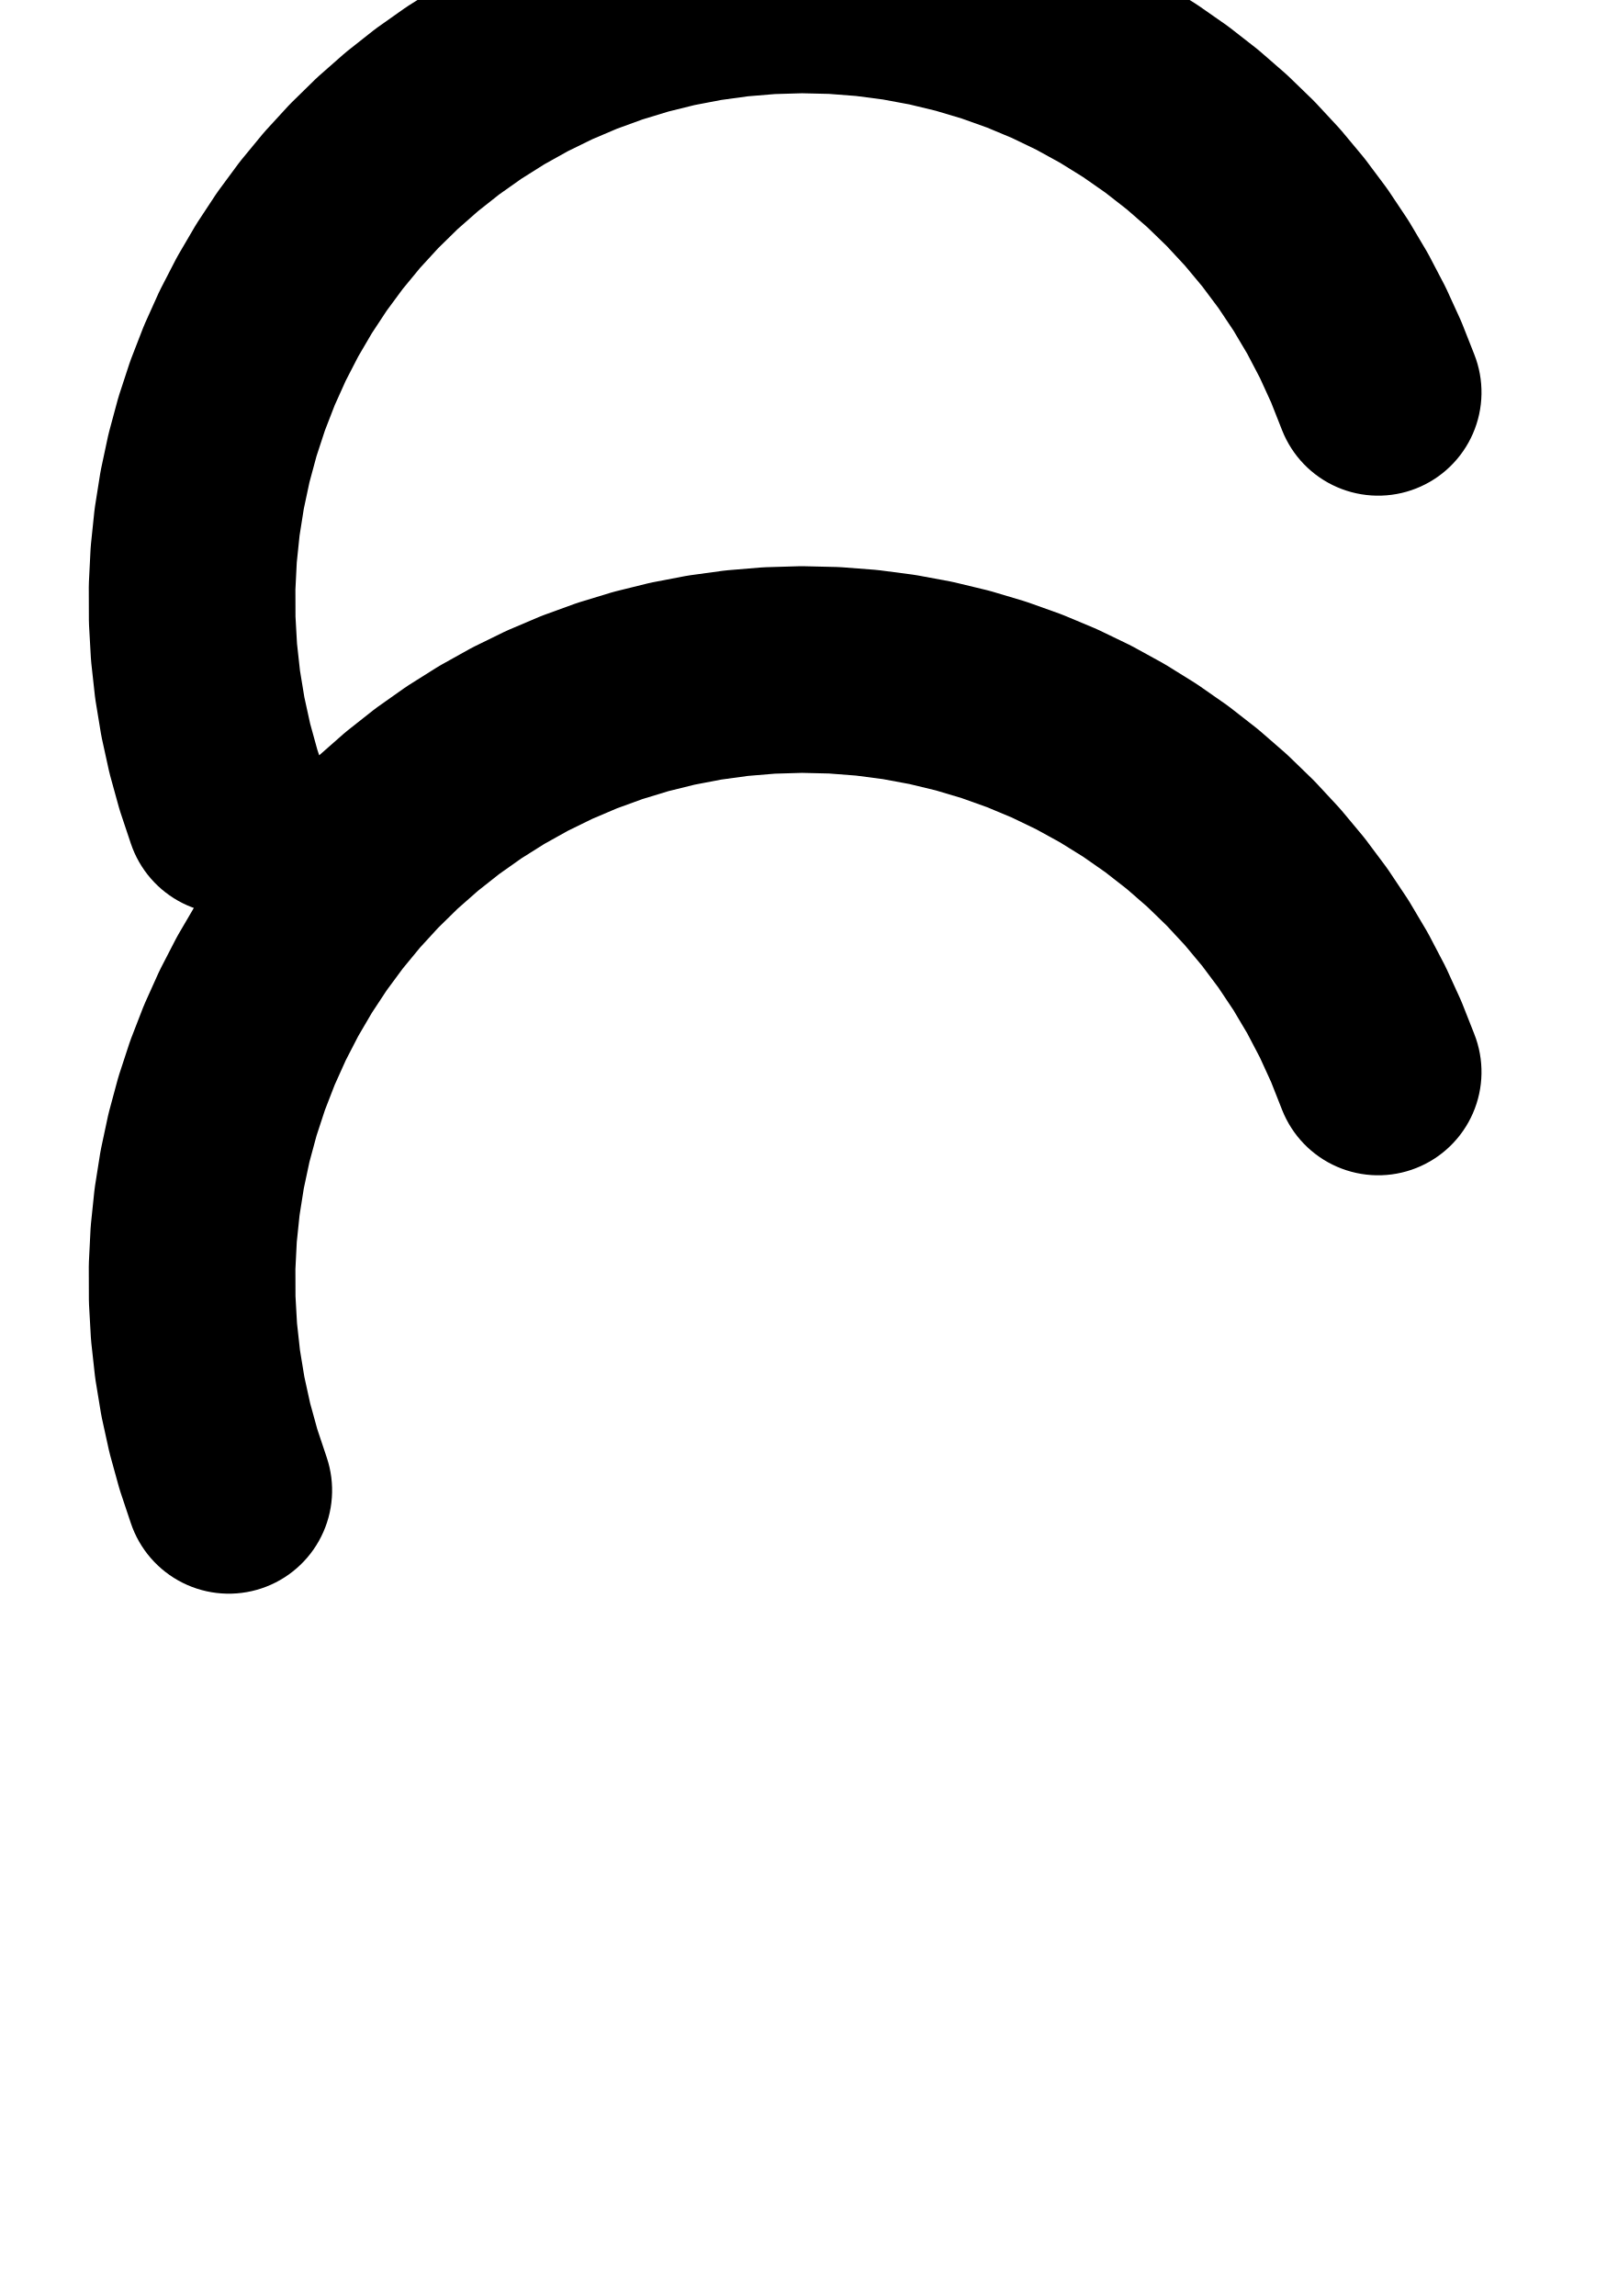
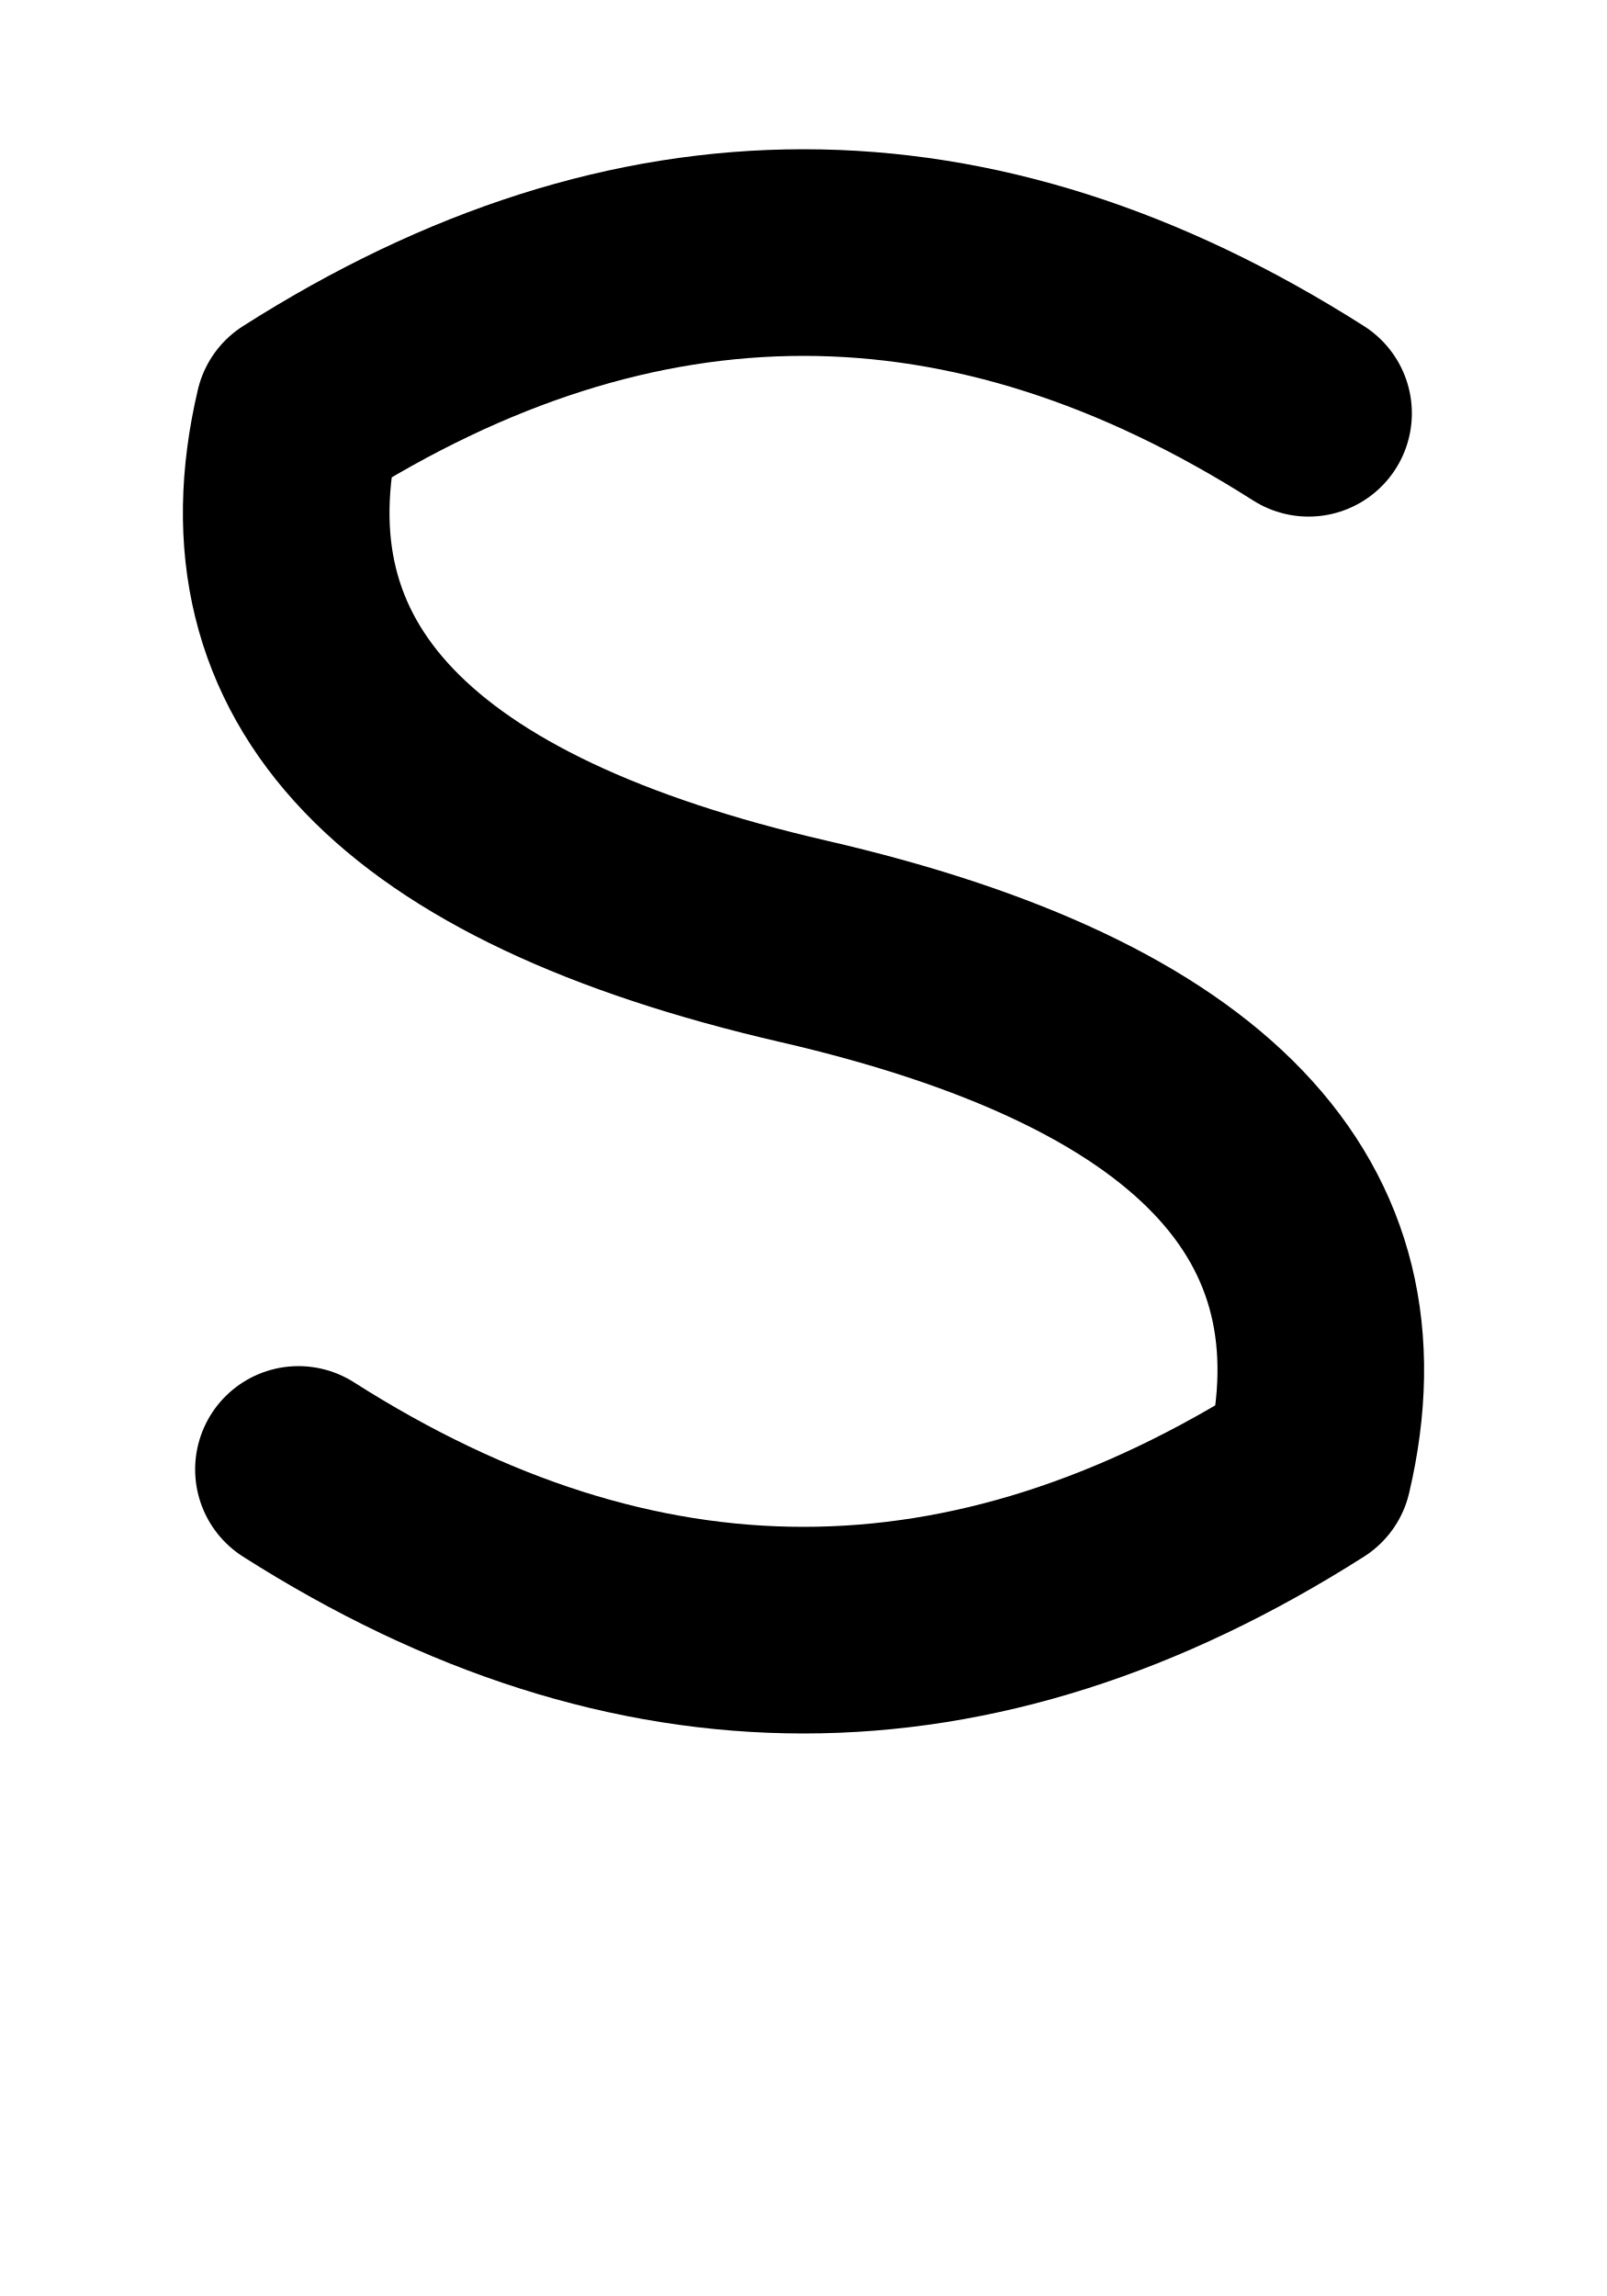
- <svg xmlns="http://www.w3.org/2000/svg" viewBox="0 0 700.000 1000.000">
-   <path d="M 548.806,460.599 L 543.340,450.156 L 537.327,440.019 L 530.782,430.216 L 523.725,420.775 L 516.175,411.724 L 508.155,403.087 L 499.686,394.889 L 490.792,387.154 L 481.500,379.903 L 471.835,373.156 L 461.824,366.934 L 451.497,361.253 L 440.882,356.130 L 430.009,351.579 L 418.910,347.614 L 407.615,344.244 L 396.156,341.481 L 384.567,339.331 L 372.880,337.801 L 361.129,336.896 L 349.345,336.617 L 337.564,336.966 L 325.817,337.941 L 314.139,339.540 L 302.563,341.758 L 291.122,344.589 L 279.847,348.025 L 268.771,352.056 L 257.925,356.671 L 247.341,361.857 L 237.047,367.599 L 227.074,373.880 L 217.449,380.684 L 208.199,387.990 L 199.352,395.778 L 190.932,404.025 L 182.962,412.710 L 175.466,421.806 L 168.465,431.288 L 161.979,441.129 L 156.025,451.302 L 150.621,461.777 L 145.782,472.524 L 141.523,483.514 L 137.854,494.715 L 134.786,506.096 L 132.329,517.624 L 130.489,529.266 L 129.270,540.990 L 128.678,552.761 L 128.713,564.548 L 129.375,576.316 L 130.662,588.032 L 132.572,599.663 L 135.097,611.176 L 138.232,622.539 L 142.347,634.854 L 142.995,636.966 L 143.539,639.107 L 143.977,641.271 L 144.309,643.455 L 144.533,645.652 L 144.648,647.858 L 144.656,650.067 L 144.555,652.273 L 144.346,654.472 L 144.029,656.658 L 143.605,658.826 L 143.076,660.970 L 142.442,663.086 L 141.705,665.168 L 140.867,667.211 L 139.929,669.211 L 138.894,671.162 L 137.765,673.061 L 136.544,674.901 L 135.235,676.680 L 133.839,678.392 L 132.362,680.033 L 130.805,681.600 L 129.173,683.089 L 127.471,684.496 L 125.701,685.818 L 123.869,687.051 L 121.978,688.193 L 120.034,689.241 L 118.040,690.192 L 116.003,691.044 L 113.926,691.795 L 111.814,692.443 L 109.674,692.987 L 107.509,693.425 L 105.325,693.757 L 103.128,693.981 L 100.922,694.097 L 98.713,694.104 L 96.507,694.003 L 94.308,693.794 L 92.122,693.477 L 89.955,693.054 L 87.810,692.524 L 85.694,691.890 L 83.612,691.153 L 81.569,690.315 L 79.569,689.377 L 77.618,688.343 L 75.719,687.214 L 73.879,685.993 L 72.100,684.683 L 70.388,683.288 L 68.747,681.810 L 67.180,680.253 L 65.691,678.622 L 64.284,676.919 L 62.962,675.150 L 61.729,673.317 L 60.587,671.427 L 59.539,669.482 L 58.588,667.489 L 57.736,665.451 L 56.985,663.374 L 52.490,649.921 L 51.792,647.630 L 48.020,633.957 L 47.444,631.631 L 44.405,617.777 L 43.954,615.424 L 41.657,601.428 L 41.332,599.055 L 39.783,584.956 L 39.584,582.568 L 38.788,568.407 L 38.717,566.013 L 38.675,551.829 L 38.731,549.434 L 39.444,535.269 L 39.629,532.880 L 41.094,518.772 L 41.405,516.397 L 43.620,502.387 L 44.057,500.032 L 47.014,486.160 L 47.576,483.831 L 51.267,470.136 L 51.952,467.840 L 56.367,454.361 L 57.173,452.105 L 62.299,438.881 L 63.224,436.670 L 69.046,423.737 L 70.088,421.580 L 76.590,408.975 L 77.745,406.875 L 84.435,395.444 L 83.612,395.153 L 81.569,394.315 L 79.569,393.377 L 77.618,392.343 L 75.719,391.214 L 73.879,389.993 L 72.100,388.683 L 70.388,387.288 L 68.747,385.810 L 67.180,384.253 L 65.691,382.622 L 64.284,380.919 L 62.962,379.150 L 61.729,377.317 L 60.587,375.427 L 59.539,373.482 L 58.588,371.489 L 57.736,369.451 L 56.985,367.374 L 52.490,353.921 L 51.792,351.630 L 48.020,337.957 L 47.444,335.631 L 44.405,321.777 L 43.954,319.424 L 41.657,305.428 L 41.332,303.055 L 39.783,288.956 L 39.584,286.568 L 38.788,272.407 L 38.717,270.013 L 38.675,255.829 L 38.731,253.434 L 39.444,239.269 L 39.629,236.880 L 41.094,222.772 L 41.405,220.397 L 43.620,206.387 L 44.057,204.032 L 47.014,190.160 L 47.576,187.831 L 51.267,174.136 L 51.952,171.840 L 56.367,158.361 L 57.173,156.105 L 62.299,142.881 L 63.224,140.670 L 69.046,127.737 L 70.088,125.580 L 76.590,112.975 L 77.745,110.875 L 84.909,98.634 L 86.174,96.600 L 93.980,84.757 L 95.351,82.793 L 103.776,71.382 L 105.250,69.494 L 114.270,58.548 L 115.842,56.740 L 125.432,46.290 L 127.098,44.569 L 137.231,34.644 L 138.986,33.014 L 149.633,23.642 L 151.473,22.108 L 162.603,13.316 L 164.522,11.882 L 176.104,3.695 L 178.096,2.365 L 190.098,-5.194 L 192.158,-6.417 L 204.545,-13.326 L 206.668,-14.437 L 219.405,-20.677 L 221.583,-21.674 L 234.634,-27.227 L 236.863,-28.106 L 250.191,-32.957 L 252.464,-33.716 L 266.031,-37.851 L 268.341,-38.488 L 282.109,-41.895 L 284.449,-42.408 L 298.379,-45.078 L 300.743,-45.466 L 314.795,-47.390 L 317.177,-47.652 L 331.312,-48.825 L 333.704,-48.960 L 347.881,-49.379 L 350.277,-49.386 L 364.456,-49.051 L 366.849,-48.930 L 380.991,-47.840 L 383.374,-47.593 L 397.437,-45.752 L 399.803,-45.378 L 413.749,-42.791 L 416.092,-42.291 L 429.880,-38.966 L 432.194,-38.343 L 445.785,-34.288 L 448.062,-33.542 L 461.418,-28.770 L 463.652,-27.904 L 476.736,-22.428 L 478.921,-21.445 L 491.694,-15.280 L 493.823,-14.182 L 506.251,-7.346 L 508.319,-6.136 L 520.365,1.352 L 522.365,2.671 L 533.995,10.789 L 535.923,12.212 L 547.105,20.937 L 548.954,22.461 L 559.655,31.769 L 561.420,33.389 L 571.611,43.254 L 573.288,44.965 L 582.939,55.359 L 584.522,57.157 L 593.607,68.049 L 595.092,69.929 L 603.584,81.289 L 604.967,83.246 L 612.843,95.042 L 614.120,97.069 L 621.356,109.267 L 622.523,111.360 L 629.100,123.926 L 630.154,126.077 L 636.053,138.976 L 636.991,141.181 L 642.196,154.375 L 642.955,156.449 L 643.612,158.557 L 644.165,160.696 L 644.612,162.859 L 644.953,165.041 L 645.186,167.237 L 645.311,169.443 L 645.328,171.651 L 645.236,173.858 L 645.036,176.058 L 644.728,178.245 L 644.314,180.414 L 643.793,182.561 L 643.168,184.679 L 642.440,186.764 L 641.610,188.811 L 640.680,190.815 L 639.654,192.771 L 638.533,194.674 L 637.320,196.519 L 636.017,198.303 L 634.629,200.021 L 633.158,201.669 L 631.608,203.242 L 629.983,204.738 L 628.286,206.152 L 626.522,207.481 L 624.695,208.722 L 622.809,209.872 L 620.869,210.927 L 618.879,211.887 L 616.845,212.747 L 614.771,213.507 L 612.663,214.164 L 610.524,214.717 L 608.361,215.164 L 606.179,215.505 L 603.983,215.738 L 601.777,215.863 L 599.569,215.879 L 597.362,215.788 L 595.162,215.588 L 592.975,215.280 L 590.806,214.865 L 588.659,214.345 L 586.541,213.720 L 584.456,212.991 L 582.409,212.161 L 580.405,211.232 L 578.449,210.206 L 576.546,209.085 L 574.701,207.871 L 572.917,206.569 L 571.199,205.181 L 569.551,203.710 L 567.978,202.160 L 566.482,200.534 L 565.068,198.838 L 563.739,197.074 L 562.498,195.246 L 561.348,193.361 L 560.293,191.421 L 559.333,189.431 L 558.473,187.397 L 553.708,175.318 L 548.806,164.599 L 543.340,154.156 L 537.327,144.019 L 530.782,134.216 L 523.725,124.775 L 516.175,115.724 L 508.155,107.087 L 499.686,98.889 L 490.792,91.154 L 481.500,83.903 L 471.835,77.156 L 461.824,70.934 L 451.497,65.253 L 440.882,60.130 L 430.009,55.579 L 418.910,51.614 L 407.615,48.244 L 396.156,45.481 L 384.567,43.331 L 372.880,41.801 L 361.129,40.896 L 349.345,40.617 L 337.564,40.966 L 325.817,41.941 L 314.139,43.540 L 302.563,45.758 L 291.122,48.589 L 279.847,52.025 L 268.771,56.056 L 257.925,60.671 L 247.341,65.857 L 237.047,71.599 L 227.074,77.880 L 217.449,84.684 L 208.199,91.990 L 199.352,99.778 L 190.932,108.025 L 182.962,116.710 L 175.466,125.806 L 168.465,135.288 L 161.979,145.129 L 156.025,155.302 L 150.621,165.777 L 145.782,176.524 L 141.523,187.514 L 137.854,198.715 L 134.786,210.096 L 132.329,221.624 L 130.489,233.266 L 129.270,244.990 L 128.678,256.761 L 128.713,268.548 L 129.375,280.316 L 130.662,292.032 L 132.572,303.663 L 135.097,315.176 L 138.232,326.539 L 139.042,328.964 L 149.633,319.642 L 151.473,318.108 L 162.603,309.316 L 164.522,307.882 L 176.104,299.695 L 178.096,298.365 L 190.098,290.806 L 192.158,289.583 L 204.545,282.674 L 206.668,281.563 L 219.405,275.323 L 221.583,274.326 L 234.634,268.773 L 236.863,267.894 L 250.191,263.043 L 252.464,262.284 L 266.031,258.149 L 268.341,257.512 L 282.109,254.105 L 284.449,253.592 L 298.379,250.922 L 300.743,250.534 L 314.795,248.610 L 317.177,248.348 L 331.312,247.175 L 333.704,247.040 L 347.881,246.621 L 350.277,246.614 L 364.456,246.949 L 366.849,247.070 L 380.991,248.160 L 383.374,248.407 L 397.437,250.248 L 399.803,250.622 L 413.749,253.209 L 416.092,253.709 L 429.880,257.034 L 432.194,257.657 L 445.785,261.712 L 448.062,262.458 L 461.418,267.230 L 463.652,268.096 L 476.736,273.572 L 478.921,274.555 L 491.694,280.720 L 493.823,281.818 L 506.251,288.654 L 508.319,289.864 L 520.365,297.352 L 522.365,298.671 L 533.995,306.789 L 535.923,308.212 L 547.105,316.937 L 548.954,318.461 L 559.655,327.769 L 561.420,329.389 L 571.611,339.254 L 573.288,340.965 L 582.939,351.359 L 584.522,353.157 L 593.607,364.049 L 595.092,365.929 L 603.584,377.289 L 604.967,379.246 L 612.843,391.042 L 614.120,393.069 L 621.356,405.267 L 622.523,407.360 L 629.100,419.926 L 630.154,422.077 L 636.053,434.976 L 636.991,437.181 L 642.196,450.375 L 642.955,452.449 L 643.612,454.557 L 644.165,456.696 L 644.612,458.859 L 644.953,461.041 L 645.186,463.237 L 645.311,465.443 L 645.328,467.651 L 645.236,469.858 L 645.036,472.058 L 644.728,474.245 L 644.314,476.414 L 643.793,478.561 L 643.168,480.679 L 642.440,482.764 L 641.610,484.811 L 640.680,486.815 L 639.654,488.771 L 638.533,490.674 L 637.320,492.519 L 636.017,494.303 L 634.629,496.021 L 633.158,497.669 L 631.608,499.242 L 629.983,500.738 L 628.286,502.152 L 626.522,503.481 L 624.695,504.722 L 622.809,505.872 L 620.869,506.927 L 618.879,507.887 L 616.845,508.747 L 614.771,509.507 L 612.663,510.164 L 610.524,510.717 L 608.361,511.164 L 606.179,511.505 L 603.983,511.738 L 601.777,511.863 L 599.569,511.879 L 597.362,511.788 L 595.162,511.588 L 592.975,511.280 L 590.806,510.865 L 588.659,510.345 L 586.541,509.720 L 584.456,508.991 L 582.409,508.161 L 580.405,507.232 L 578.449,506.206 L 576.546,505.085 L 574.701,503.871 L 572.917,502.569 L 571.199,501.181 L 569.551,499.710 L 567.978,498.160 L 566.482,496.534 L 565.068,494.838 L 563.739,493.074 L 562.498,491.246 L 561.348,489.361 L 560.293,487.421 L 559.333,485.431 L 558.473,483.397 L 553.708,471.318 L 548.806,460.599 Z" fill="black" fill-rule="evenodd" />
+ <svg xmlns="http://www.w3.org/2000/svg" viewBox="0 0 700.000 1000">
+   <path d="M 570.000 180.000 Q 350.000 40.000 130.000 180.000 Q 90.000 350.000 350.000 410.000 Q 610.000 470.000 570.000 640.000 Q 350.000 780.000 130.000 640.000" fill="none" stroke="black" stroke-width="90.000" stroke-linecap="round" stroke-linejoin="round" />
</svg>
